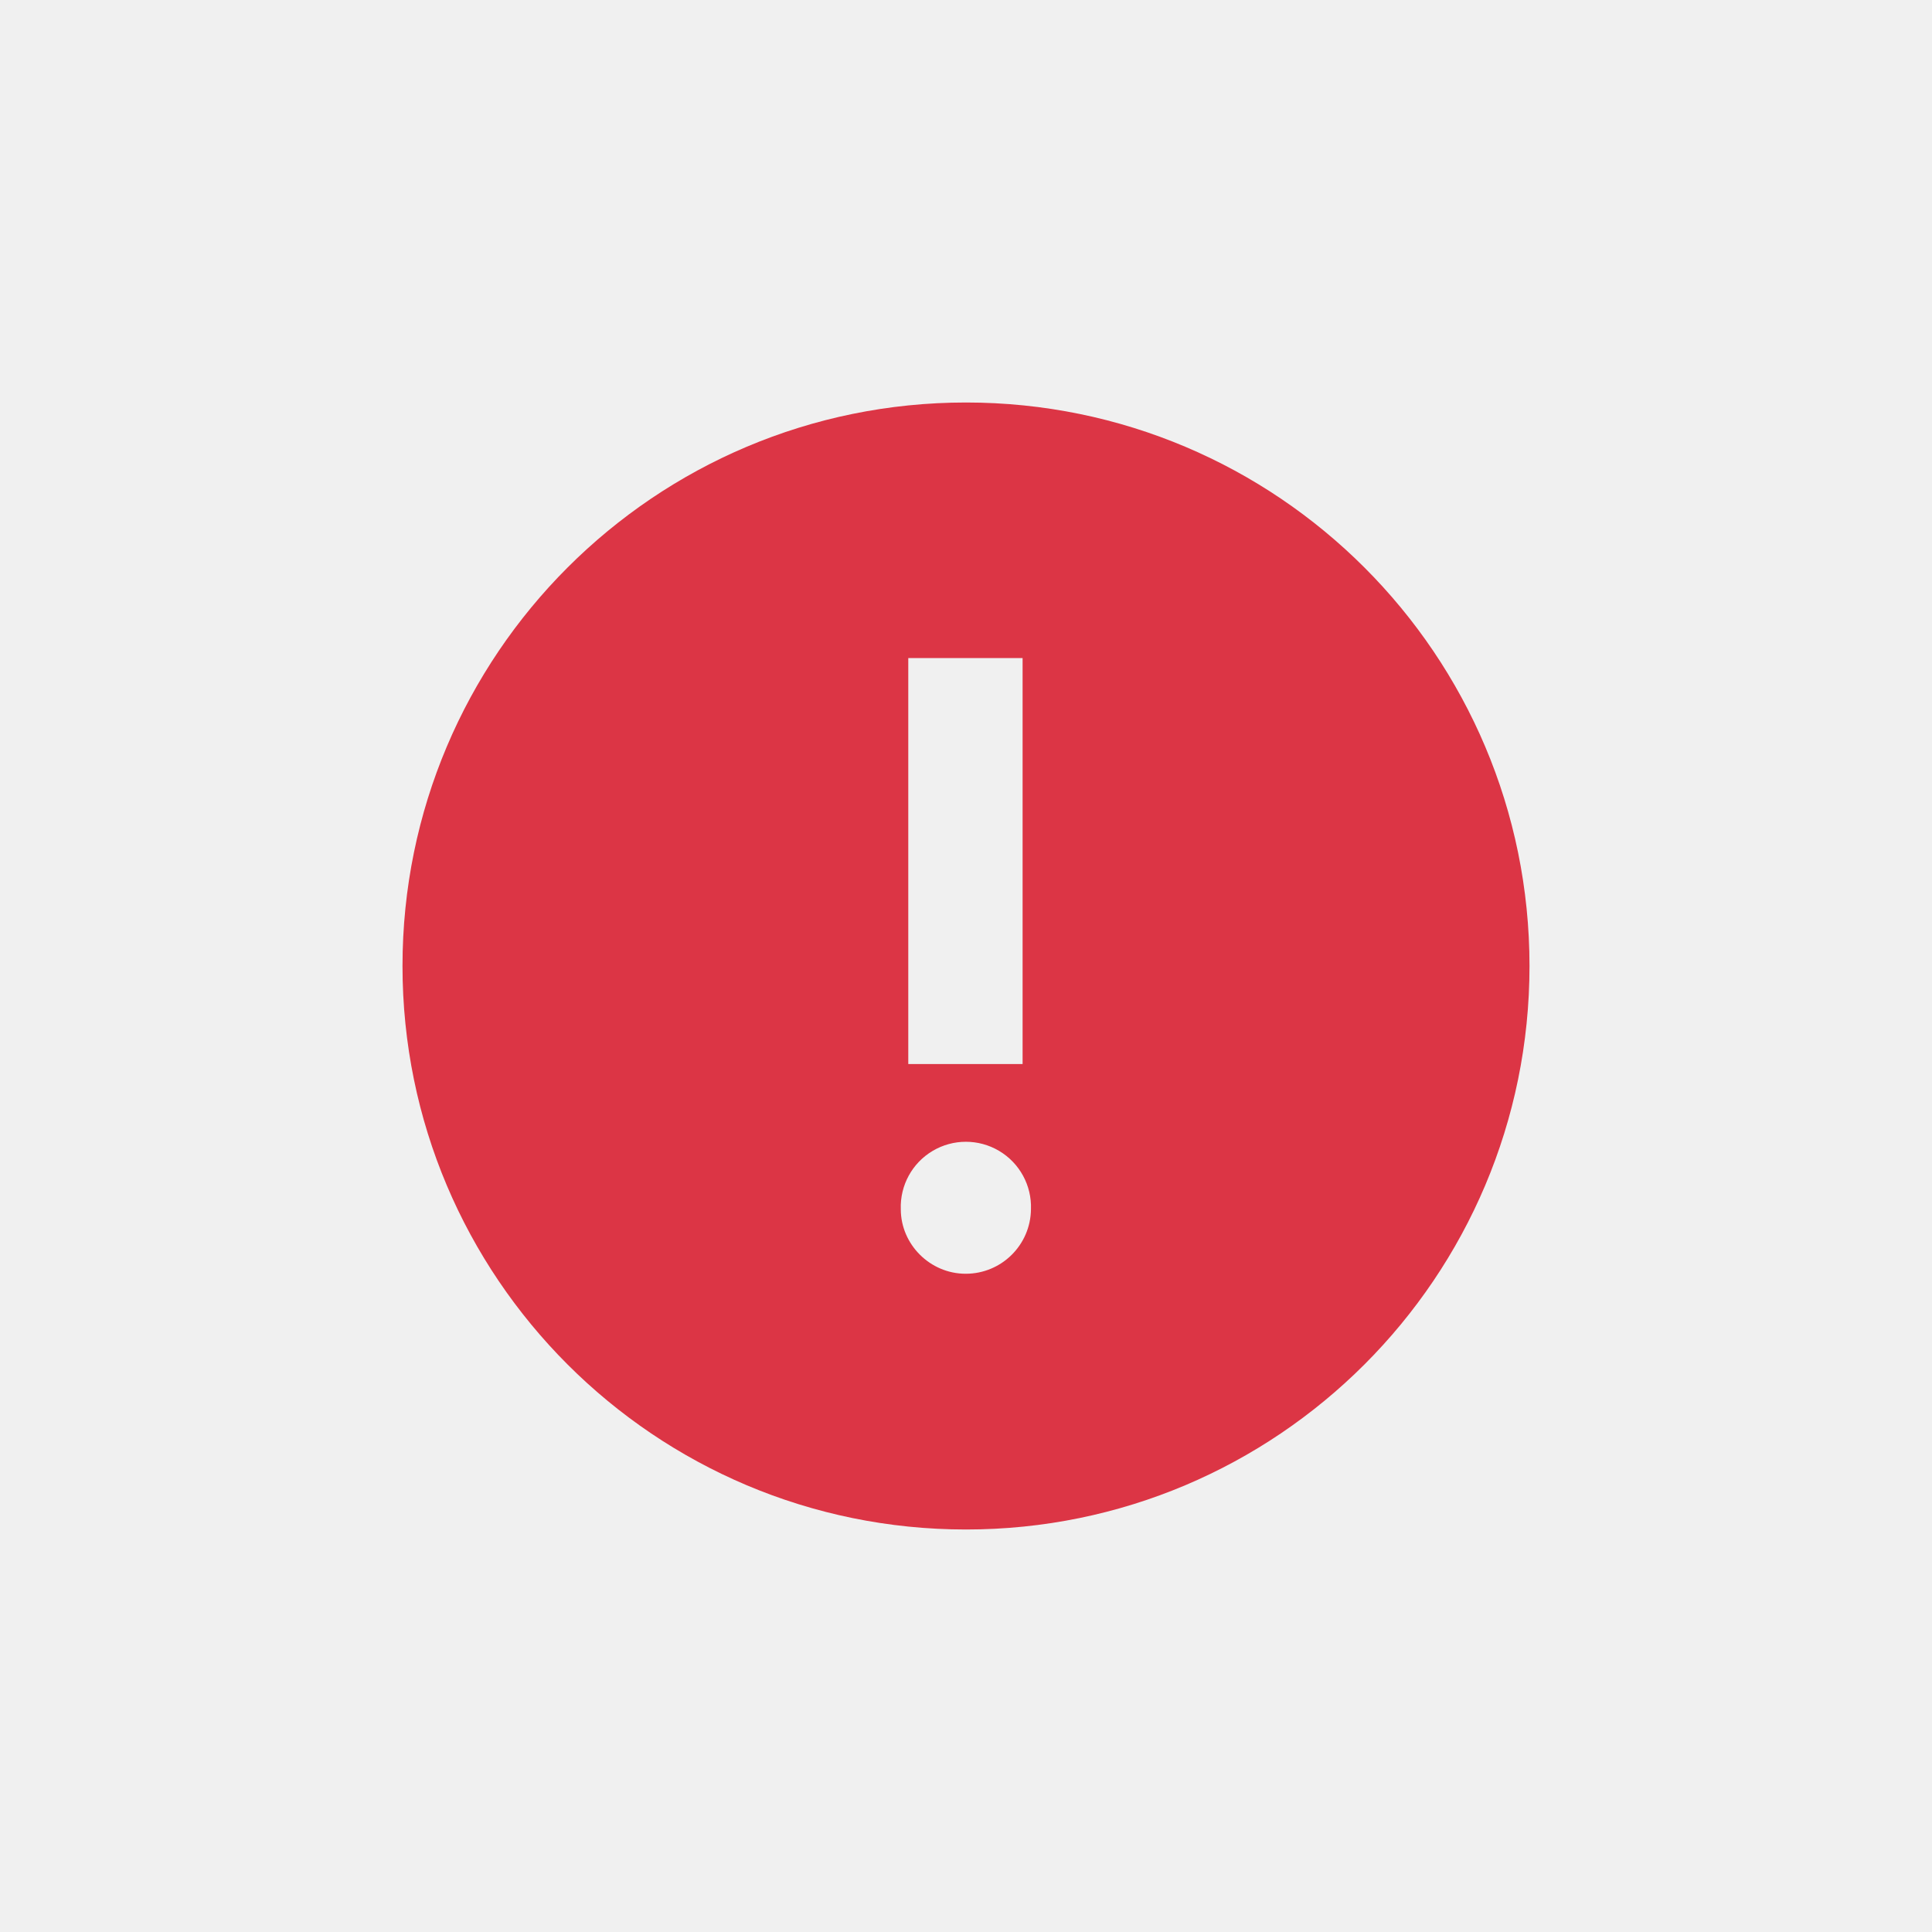
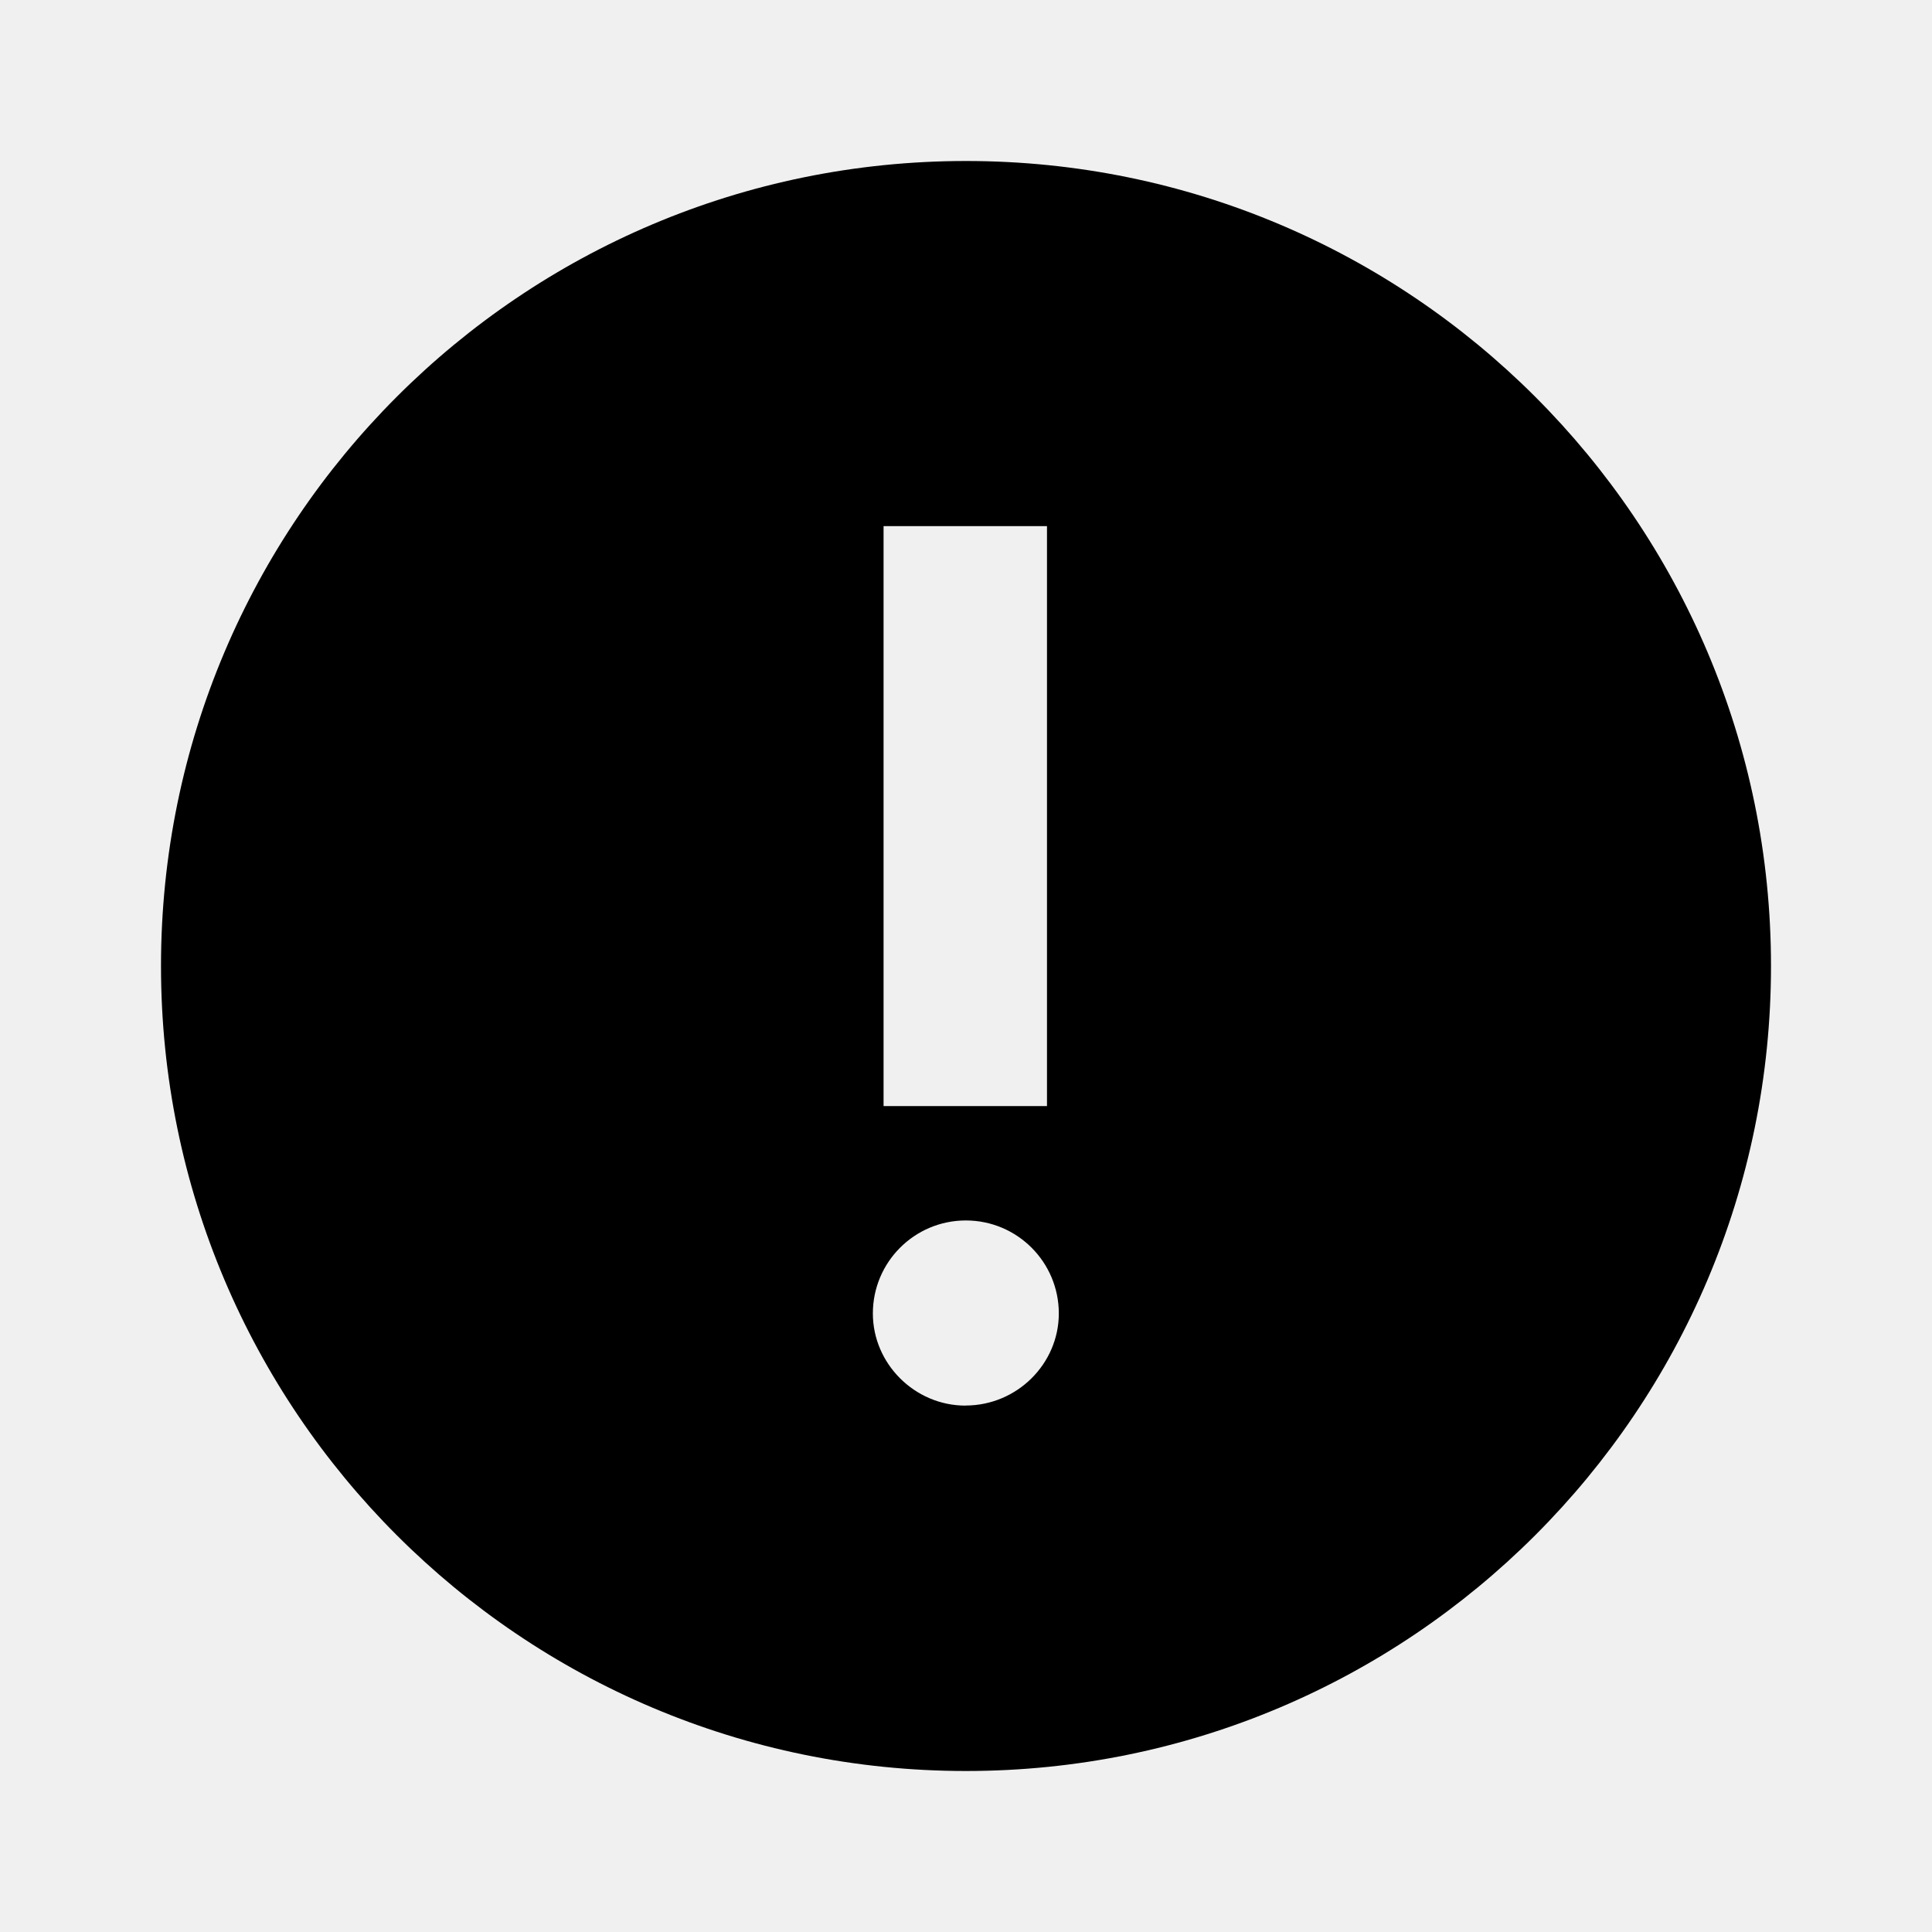
- <svg xmlns="http://www.w3.org/2000/svg" xmlns:xlink="http://www.w3.org/1999/xlink" width="24" height="24" viewBox="0 0 24 24">
-   <defs>
-     <path id="a" d="M12 19a7 7 0 1 1 0-14 7 7 0 0 1 0 14zm-.717-5.782h1.42V8.175h-1.42v5.043zm.713 2.605a.81.81 0 0 0 .811-.802.809.809 0 1 0-1.617 0c0 .438.364.802.806.802z" />
-   </defs>
-   <g fill="currentColor" fill-rule="evenodd">
-     <mask id="b" fill="#fff">
-       <use xlink:href="#a" />
-     </mask>
-     <use fill="#DC3545" xlink:href="#a" />
-     <g fill="transparent" mask="url(#b)">
-       <path d="M3 0h18a3 3 0 0 1 3 3v18a3 3 0 0 1-3 3H3a3 3 0 0 1-3-3V3a3 3 0 0 1 3-3z" />
-     </g>
-   </g>
+ <svg xmlns="http://www.w3.org/2000/svg" width="24" height="24" viewBox="0 0 24 24">
+   <path fill="currentColor" fill-rule="evenodd" d="M12 22C6.477 22 2 17.523 2 12S6.477 2 12 2s10 4.477 10 10-4.477 10-10 10zm-1.024-8.26h2.03V6.536h-2.03v7.204zm1.018 3.72c.64 0 1.159-.519 1.159-1.144a1.155 1.155 0 1 0-2.31 0c0 .625.52 1.145 1.151 1.145z" />
</svg>
